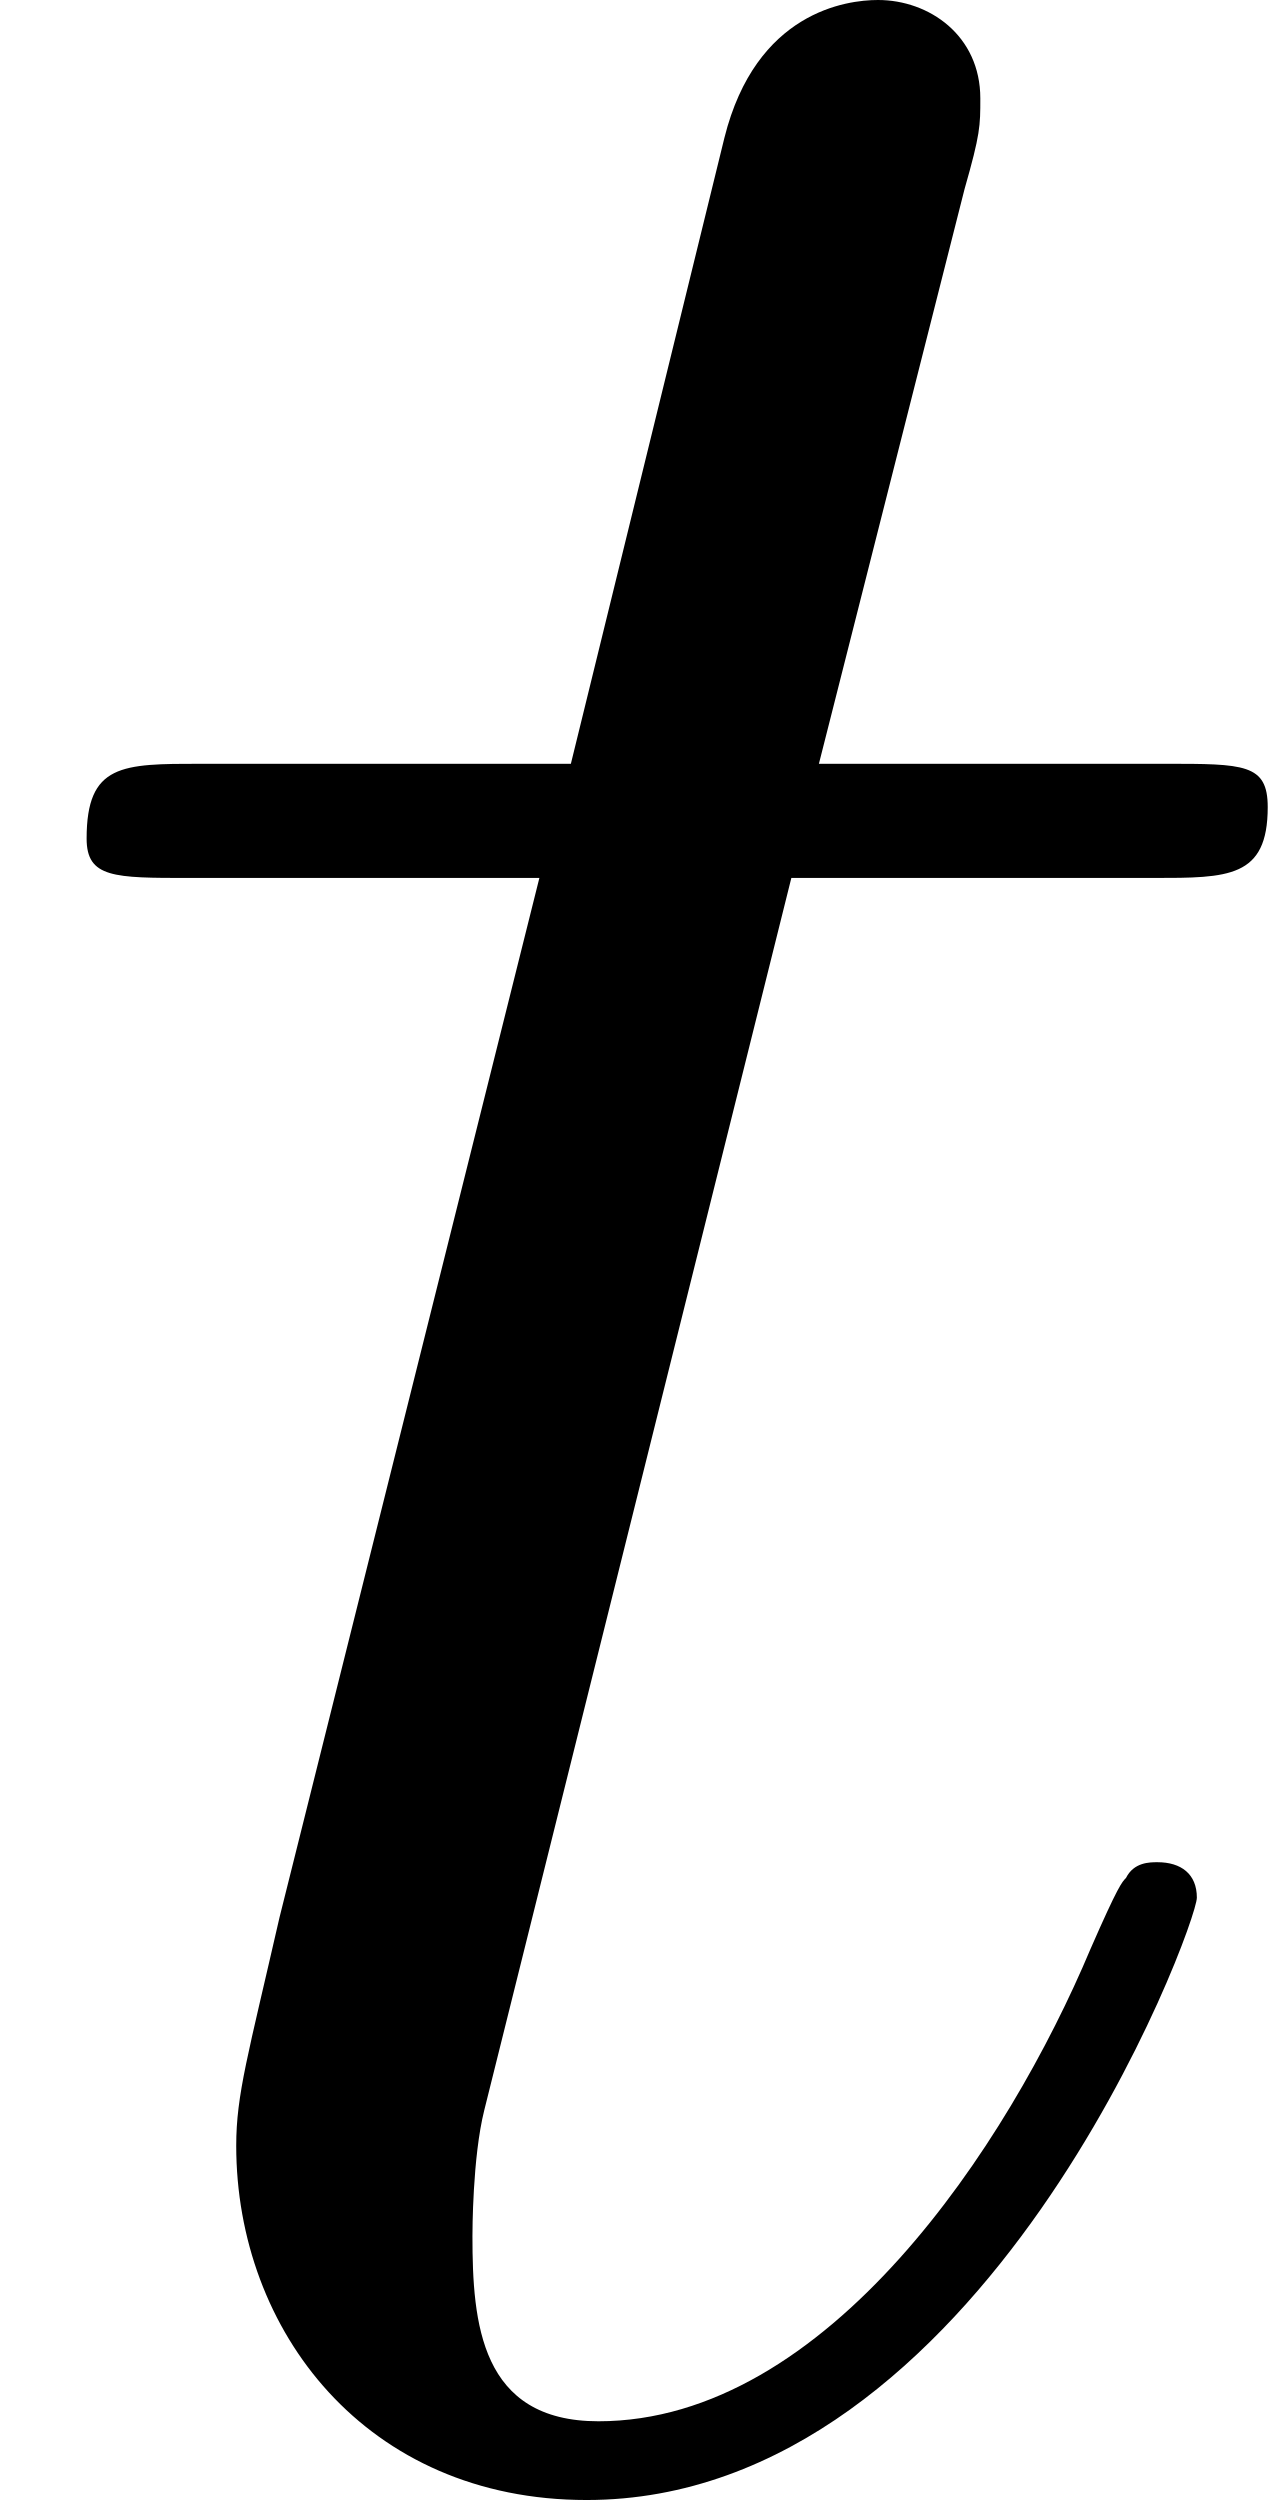
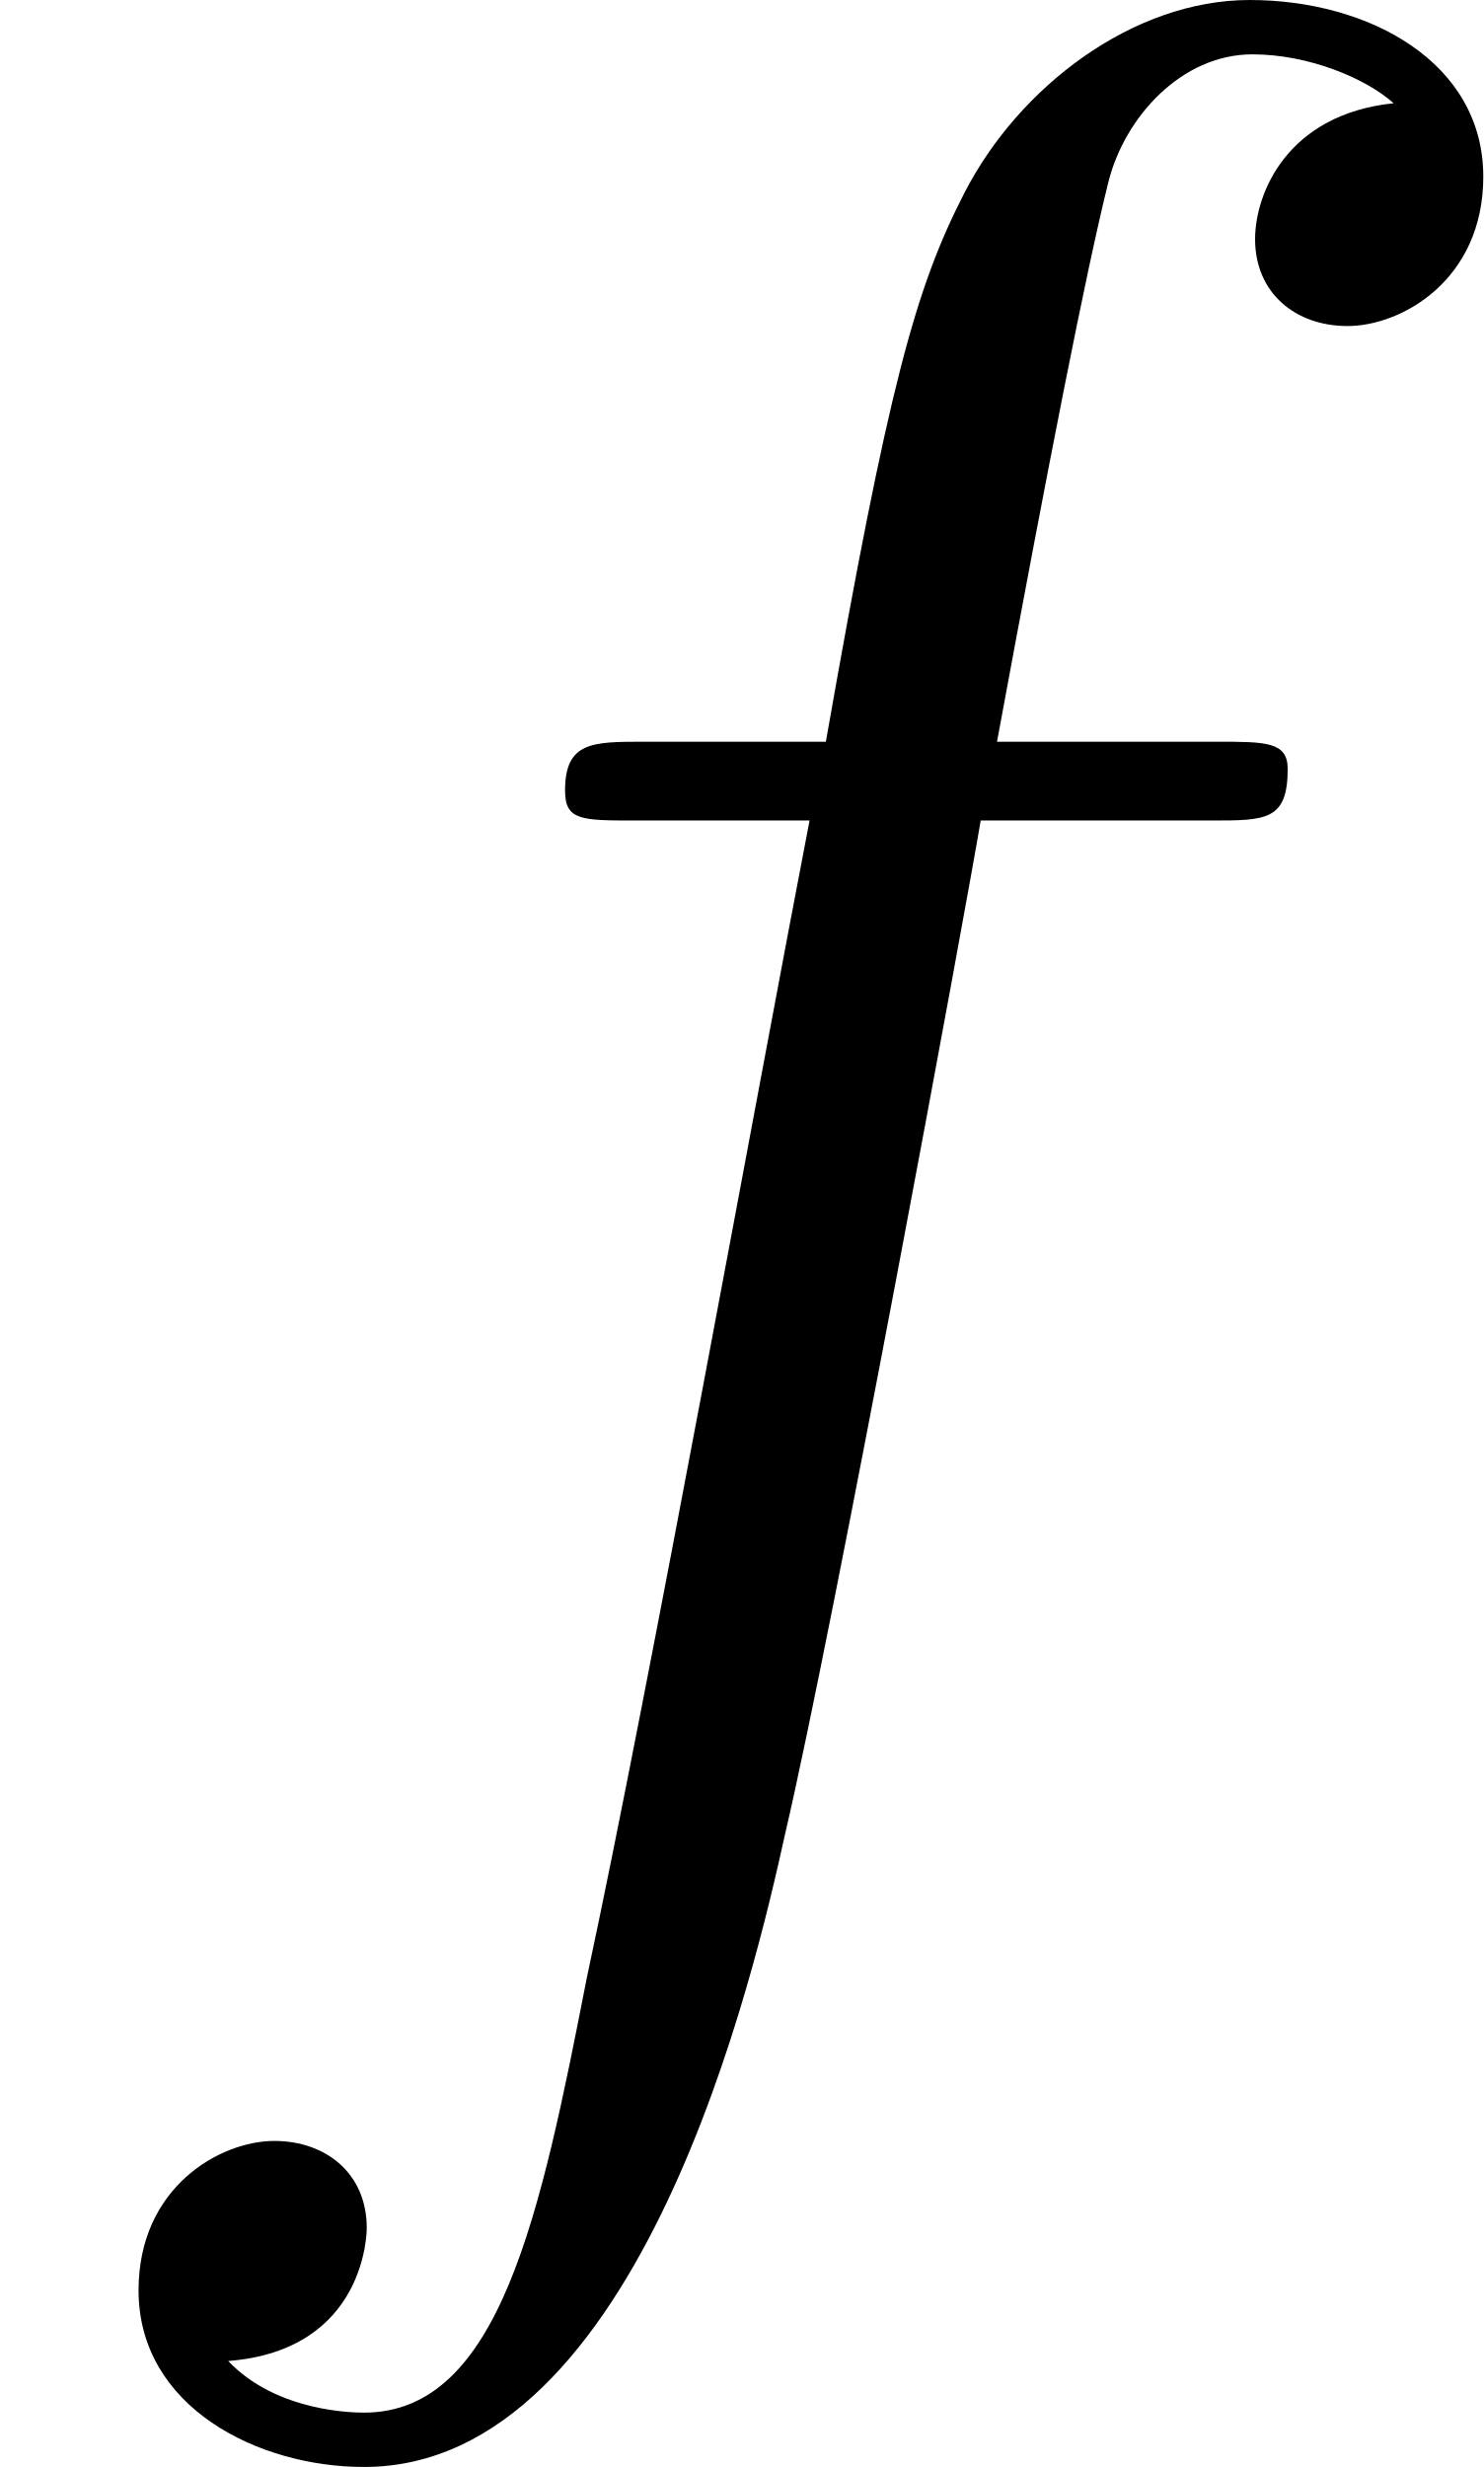
- <svg xmlns="http://www.w3.org/2000/svg" xmlns:xlink="http://www.w3.org/1999/xlink" height="15.183pt" version="1.1" viewBox="112.827 116.563 7.699 15.183" width="7.699pt">
+ <svg xmlns="http://www.w3.org/2000/svg" xmlns:xlink="http://www.w3.org/1999/xlink" height="21.711pt" version="1.1" viewBox="112.827 114.674 13.055 21.711" width="13.055pt">
  <defs>
-     <path d="M2.412 -4.824H3.516C3.744 -4.824 3.864 -4.824 3.864 -5.04C3.864 -5.172 3.792 -5.172 3.552 -5.172H2.496L2.94 -6.924C2.988 -7.092 2.988 -7.116 2.988 -7.2C2.988 -7.392 2.832 -7.5 2.676 -7.5C2.58 -7.5 2.304 -7.464 2.208 -7.08L1.74 -5.172H0.612C0.372 -5.172 0.264 -5.172 0.264 -4.944C0.264 -4.824 0.348 -4.824 0.576 -4.824H1.644L0.852 -1.656C0.756 -1.236 0.72 -1.116 0.72 -0.96C0.72 -0.396 1.116 0.12 1.788 0.12C3 0.12 3.648 -1.632 3.648 -1.716C3.648 -1.788 3.6 -1.824 3.528 -1.824C3.504 -1.824 3.456 -1.824 3.432 -1.776C3.42 -1.764 3.408 -1.752 3.324 -1.56C3.072 -0.96 2.52 -0.12 1.824 -0.12C1.464 -0.12 1.44 -0.42 1.44 -0.684C1.44 -0.696 1.44 -0.924 1.476 -1.068L2.412 -4.824Z" id="g0-116" />
+     <path d="M5.352 -4.824C5.592 -4.824 5.688 -4.824 5.688 -5.052C5.688 -5.172 5.592 -5.172 5.376 -5.172H4.404C4.632 -6.408 4.8 -7.26 4.896 -7.644C4.968 -7.932 5.22 -8.208 5.532 -8.208C5.784 -8.208 6.036 -8.1 6.156 -7.992C5.688 -7.944 5.544 -7.596 5.544 -7.392C5.544 -7.152 5.724 -7.008 5.952 -7.008C6.192 -7.008 6.552 -7.212 6.552 -7.668C6.552 -8.172 6.048 -8.448 5.52 -8.448C5.004 -8.448 4.5 -8.064 4.26 -7.596C4.044 -7.176 3.924 -6.744 3.648 -5.172H2.844C2.616 -5.172 2.496 -5.172 2.496 -4.956C2.496 -4.824 2.568 -4.824 2.808 -4.824H3.576C3.36 -3.708 2.868 -0.996 2.592 0.288C2.388 1.332 2.208 2.208 1.608 2.208C1.572 2.208 1.224 2.208 1.008 1.98C1.62 1.932 1.62 1.404 1.62 1.392C1.62 1.152 1.44 1.008 1.212 1.008C0.972 1.008 0.612 1.212 0.612 1.668C0.612 2.184 1.14 2.448 1.608 2.448C2.832 2.448 3.336 0.252 3.468 -0.348C3.684 -1.272 4.272 -4.464 4.332 -4.824H5.352Z" id="g0-102" />
  </defs>
  <g id="page1" transform="matrix(1.99253 0 0 1.99253 0 0)">
-     <use x="56.625" xlink:href="#g0-116" y="66" />
+     <use x="56.625" xlink:href="#g0-102" y="66" />
  </g>
</svg>
